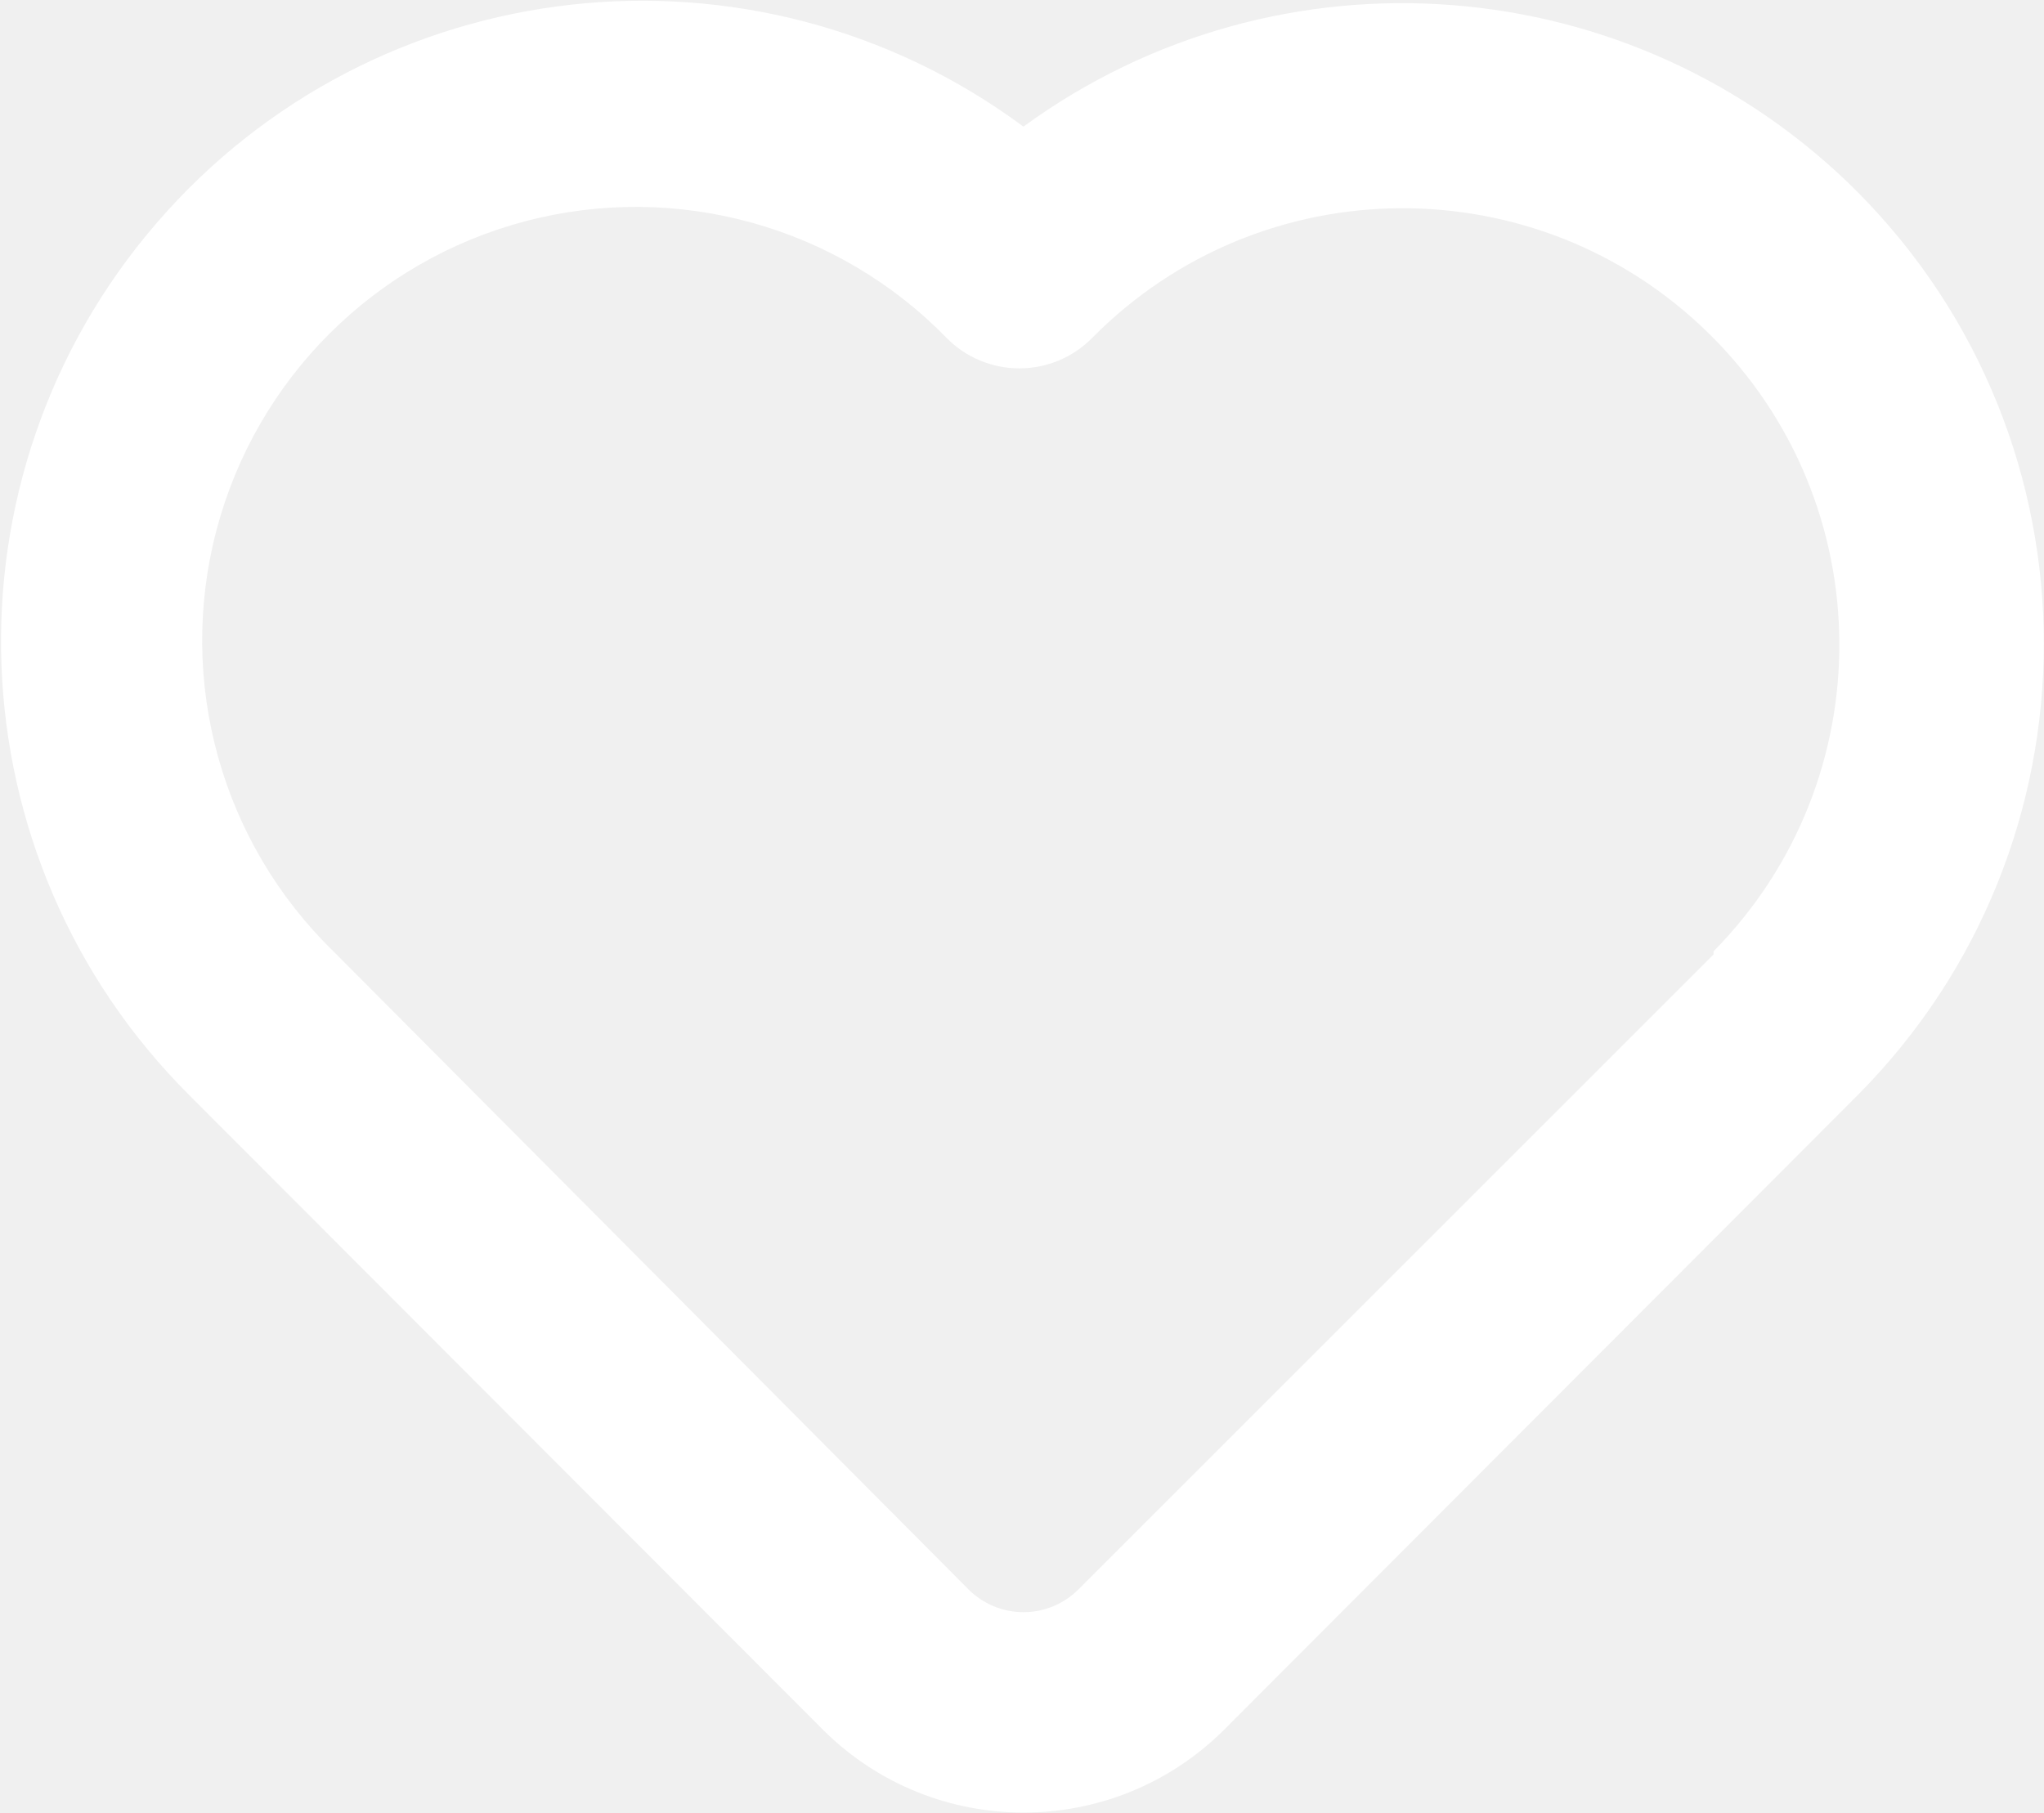
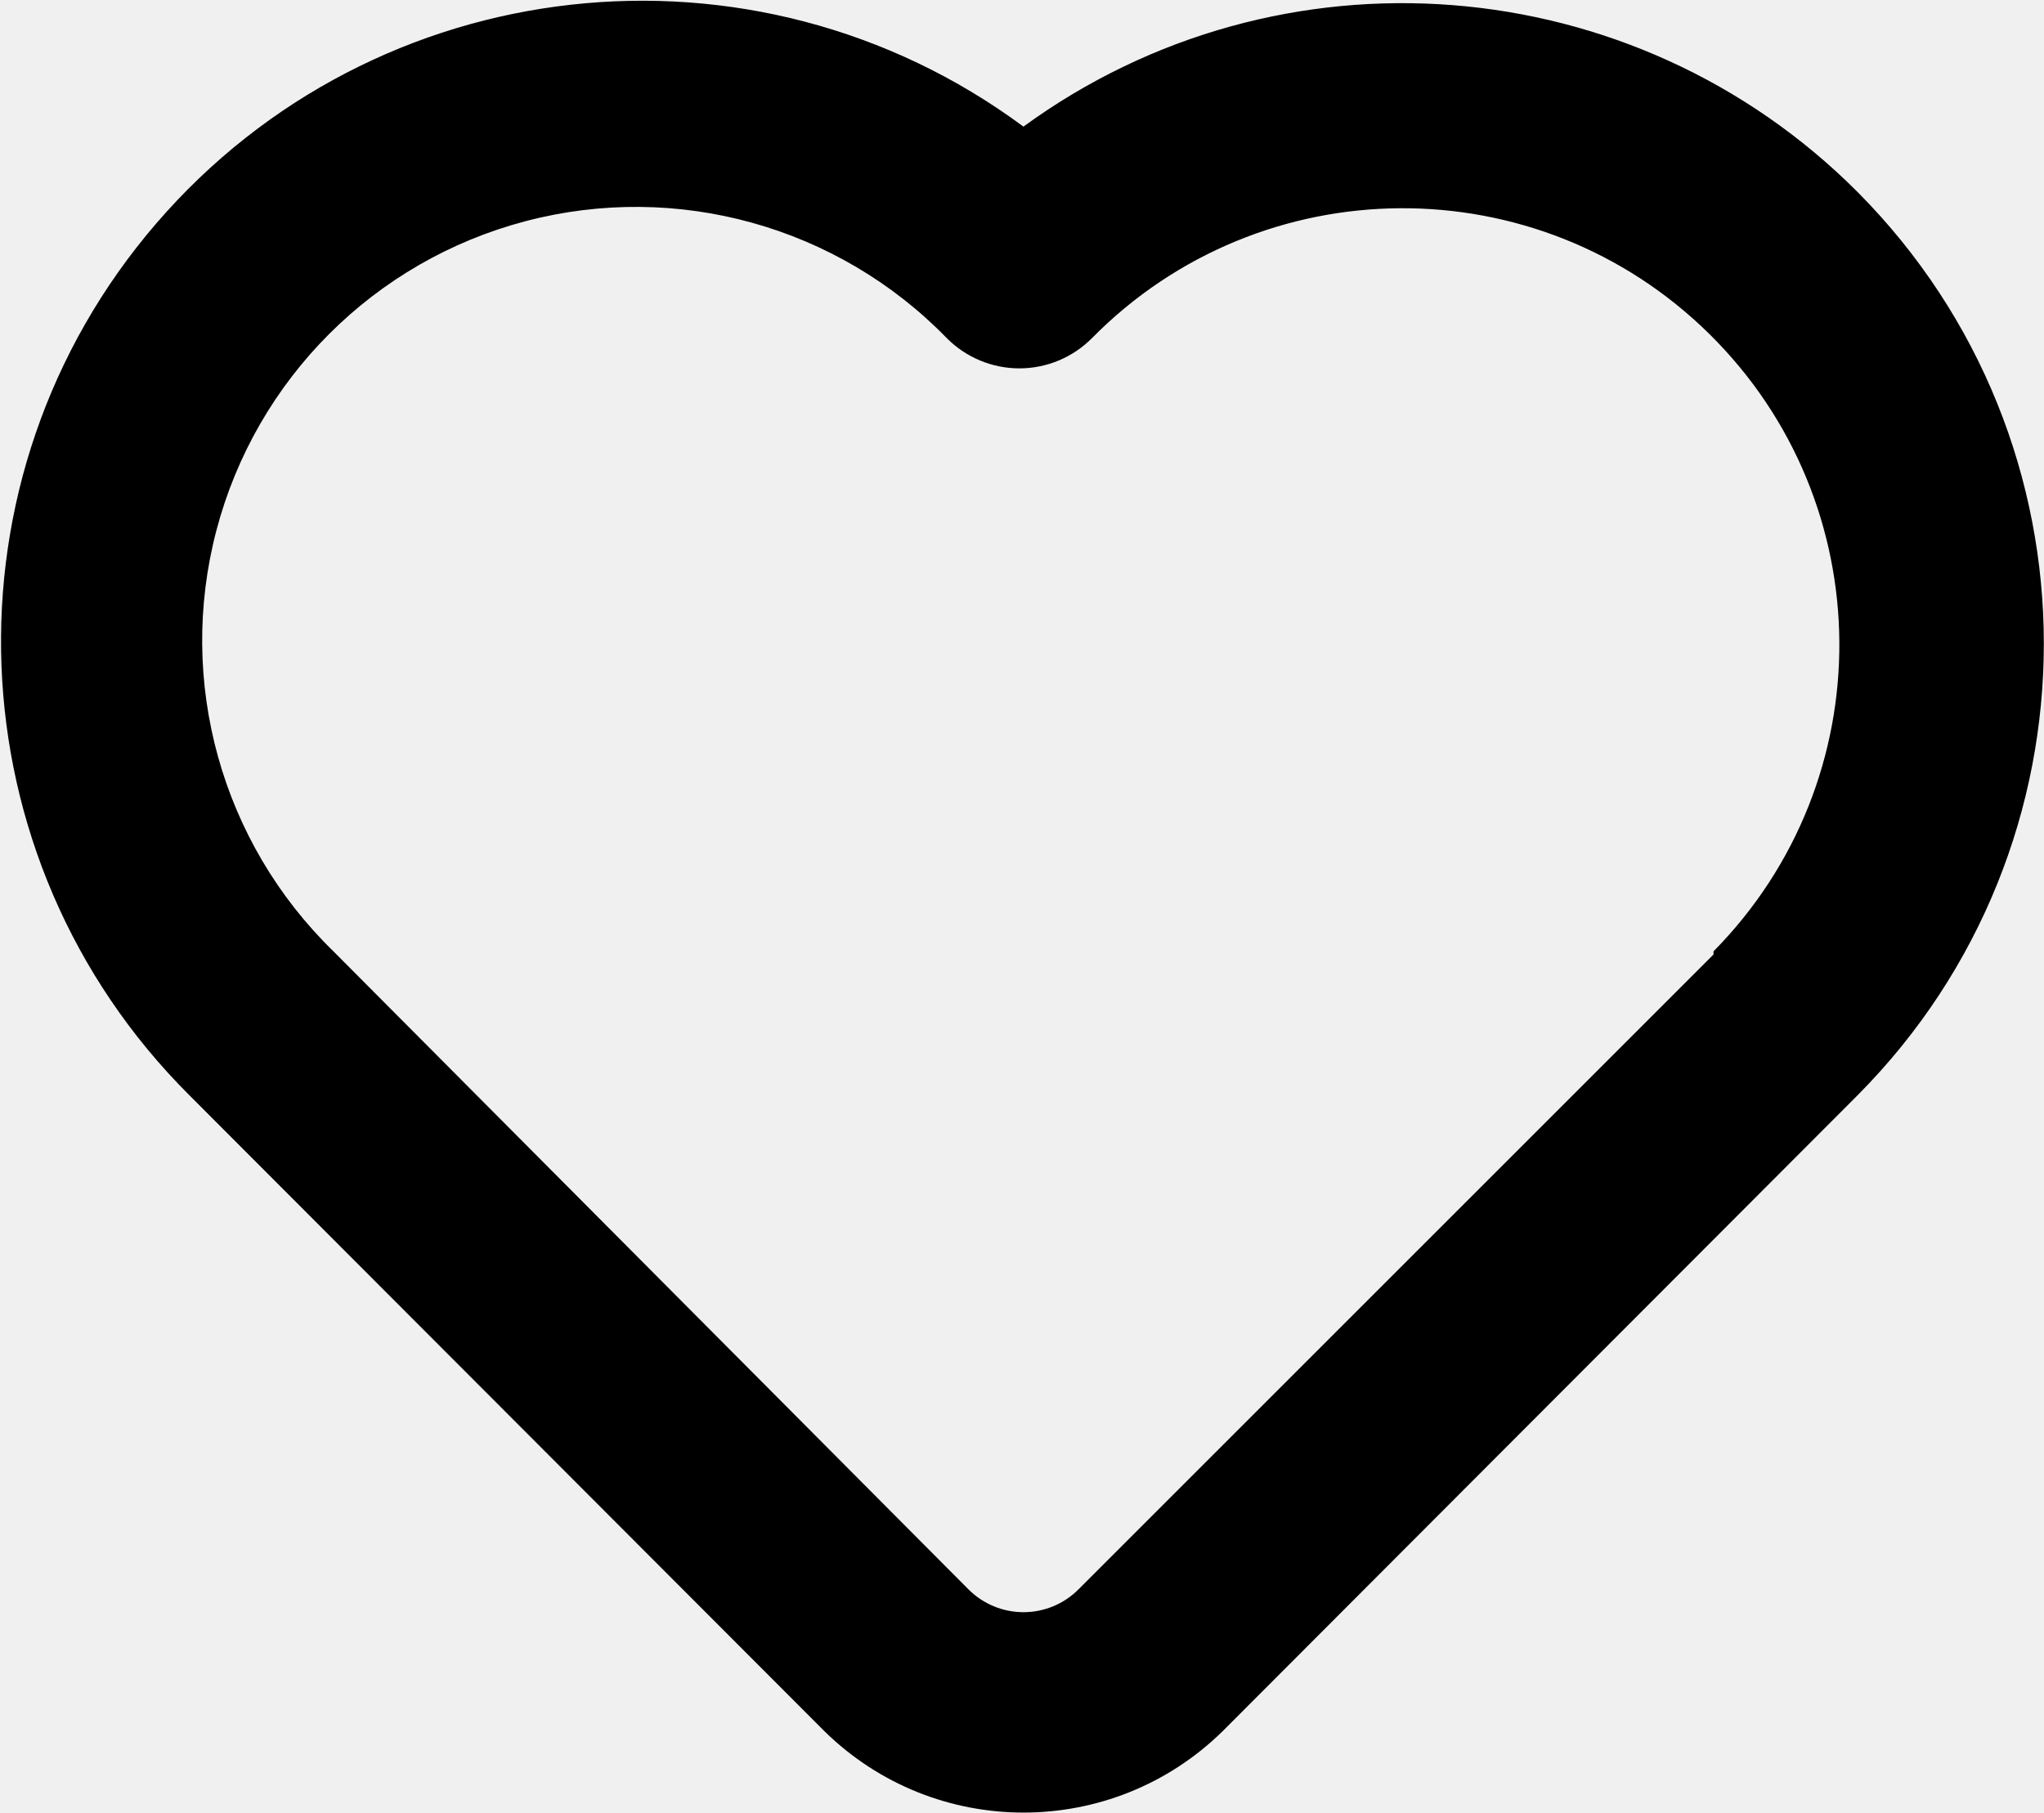
<svg xmlns="http://www.w3.org/2000/svg" width="21.418" height="19" viewBox="0 0 21.418 19">
-   <path id="_8725991_heart_icon" data-name="8725991_heart_icon" d="M21.453,5.134a6.738,6.738,0,0,0-8.741-.686A6.716,6.716,0,0,0,3.972,14.6l6.652,6.663a2.978,2.978,0,0,0,4.178,0L21.453,14.6A6.716,6.716,0,0,0,21.453,5.134Zm-1.51,7.991-6.652,6.652a.814.814,0,0,1-1.157,0L5.482,13.092a4.545,4.545,0,1,1,6.427-6.427,1.071,1.071,0,0,0,1.521,0,4.575,4.575,0,0,1,6.513,6.427Z" transform="translate(-1.988 -3.121)" fill="#fff" />
+   <path id="_8725991_heart_icon" data-name="8725991_heart_icon" d="M21.453,5.134a6.738,6.738,0,0,0-8.741-.686A6.716,6.716,0,0,0,3.972,14.6l6.652,6.663a2.978,2.978,0,0,0,4.178,0L21.453,14.6A6.716,6.716,0,0,0,21.453,5.134Zm-1.51,7.991-6.652,6.652a.814.814,0,0,1-1.157,0L5.482,13.092a4.545,4.545,0,1,1,6.427-6.427,1.071,1.071,0,0,0,1.521,0,4.575,4.575,0,0,1,6.513,6.427Z" transform="translate(-1.988 -3.121)" fill="#000" />
</svg>
